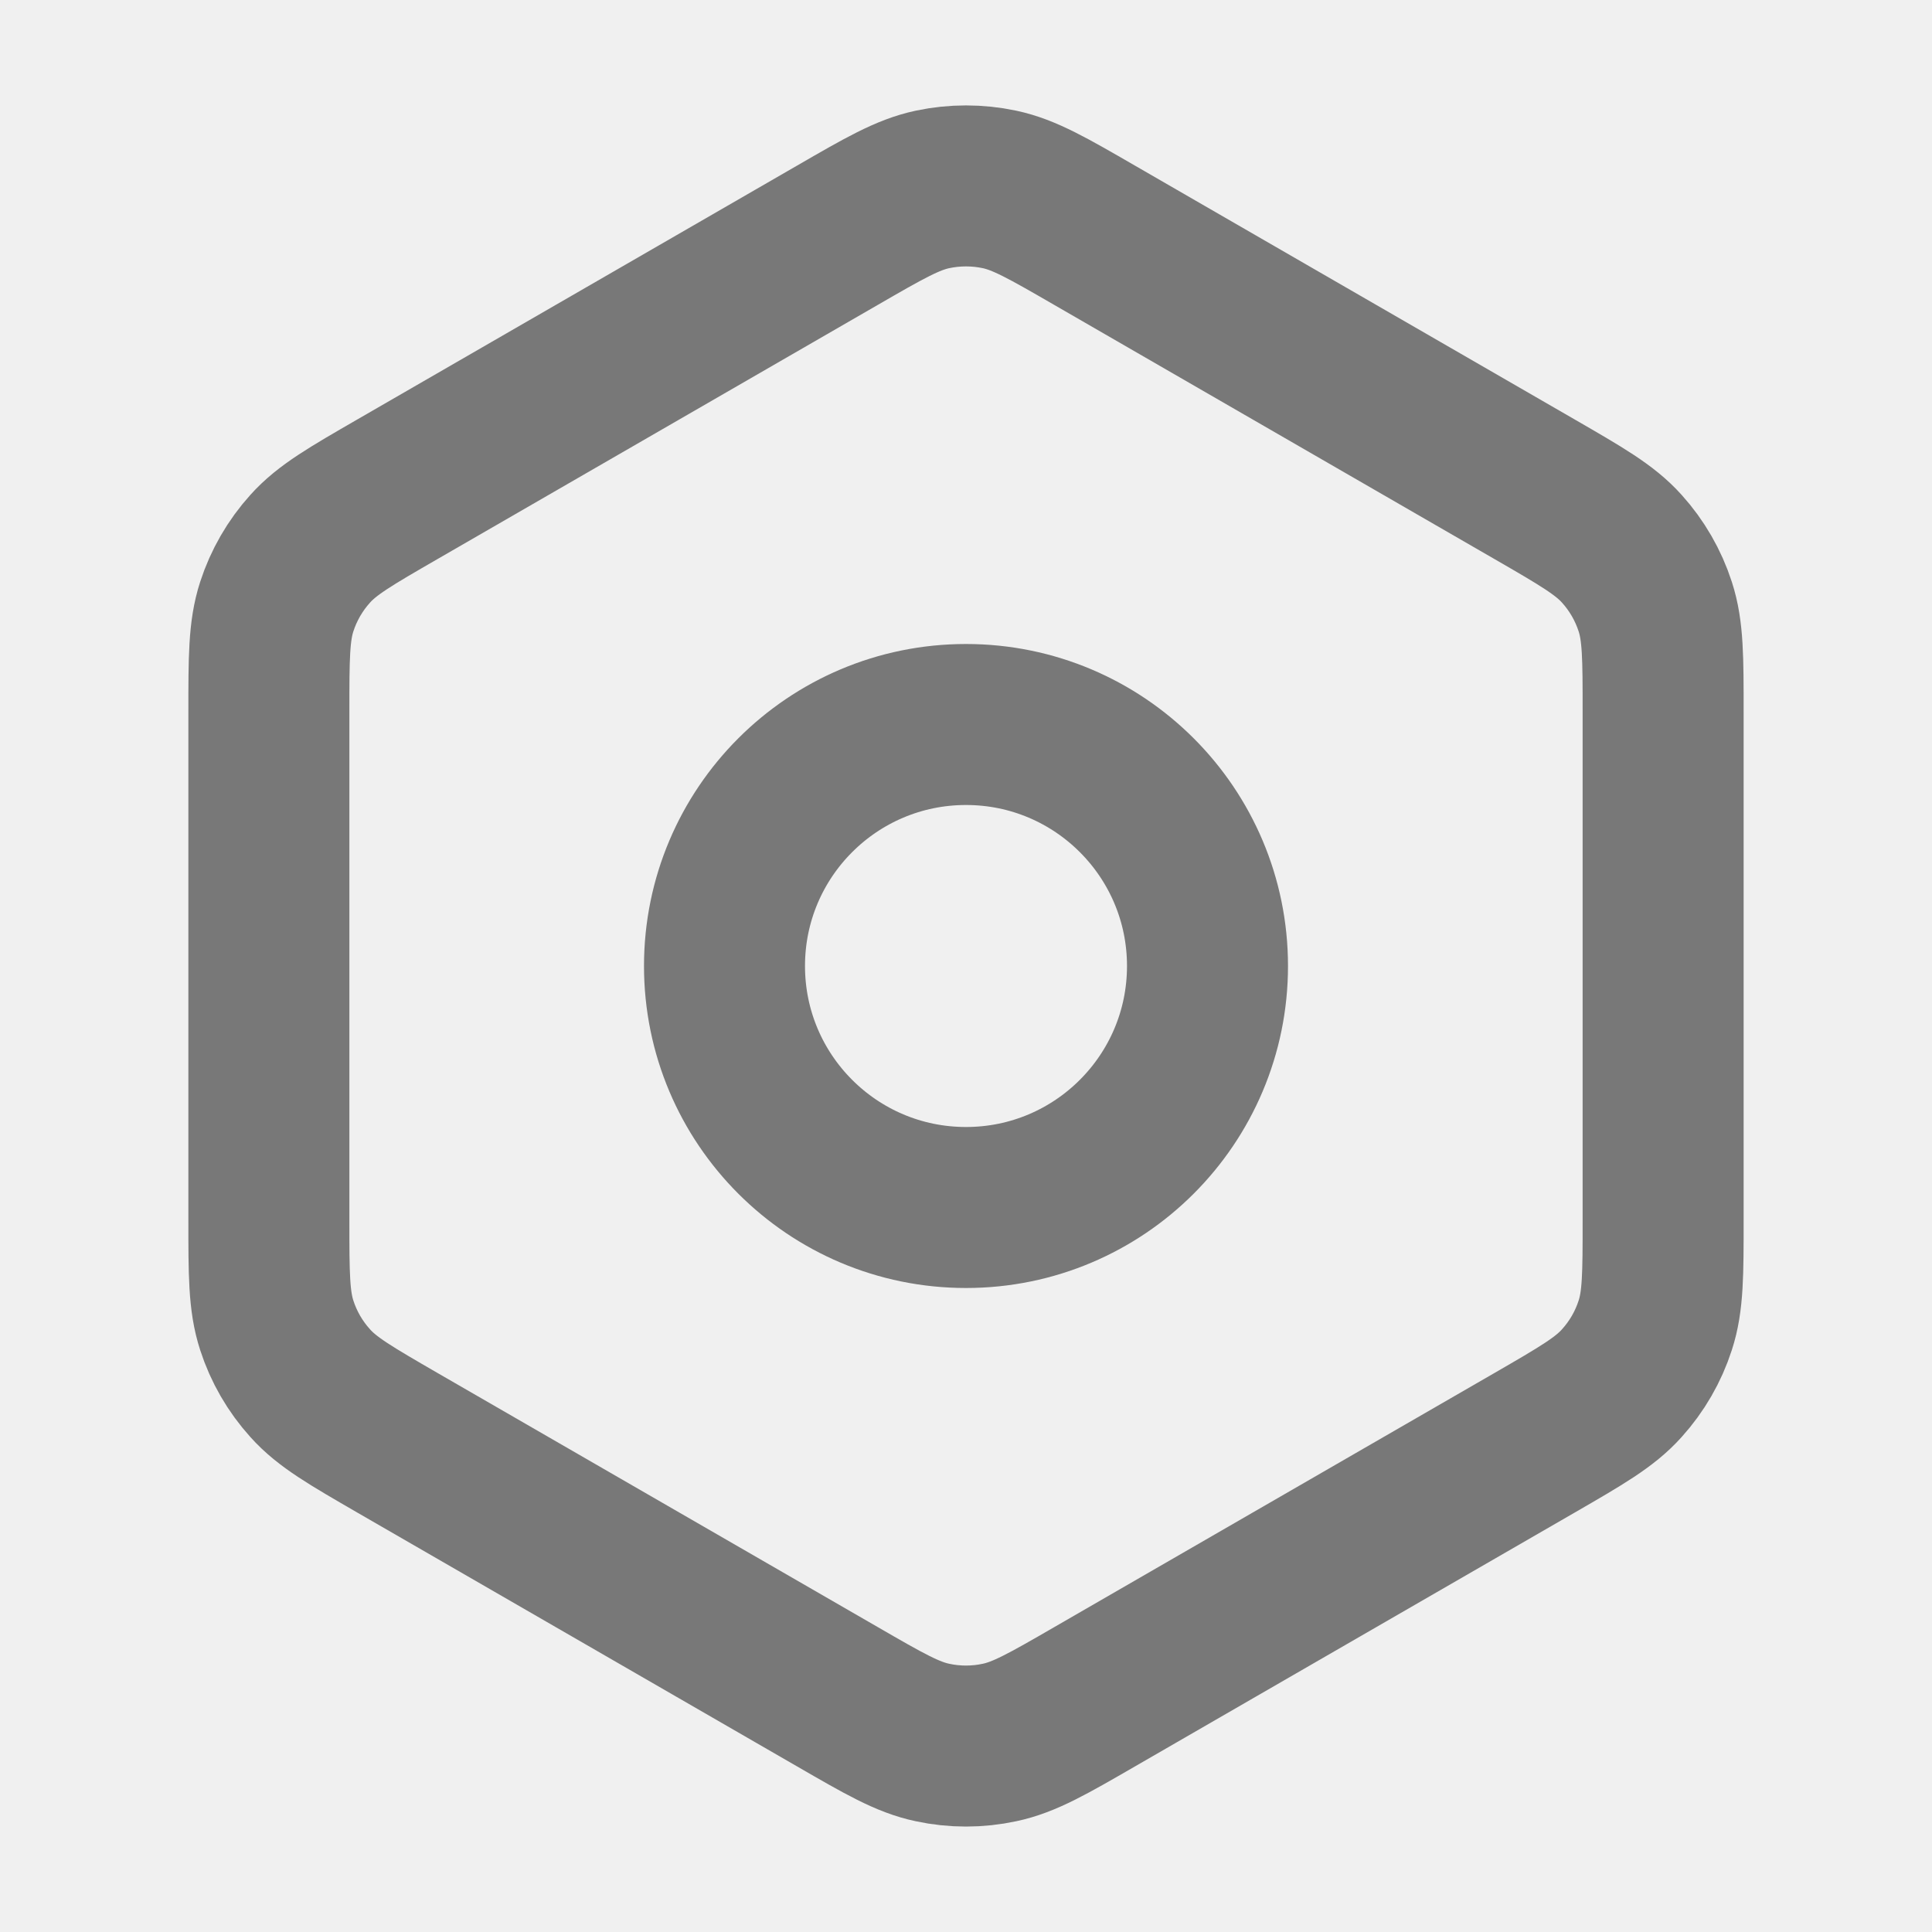
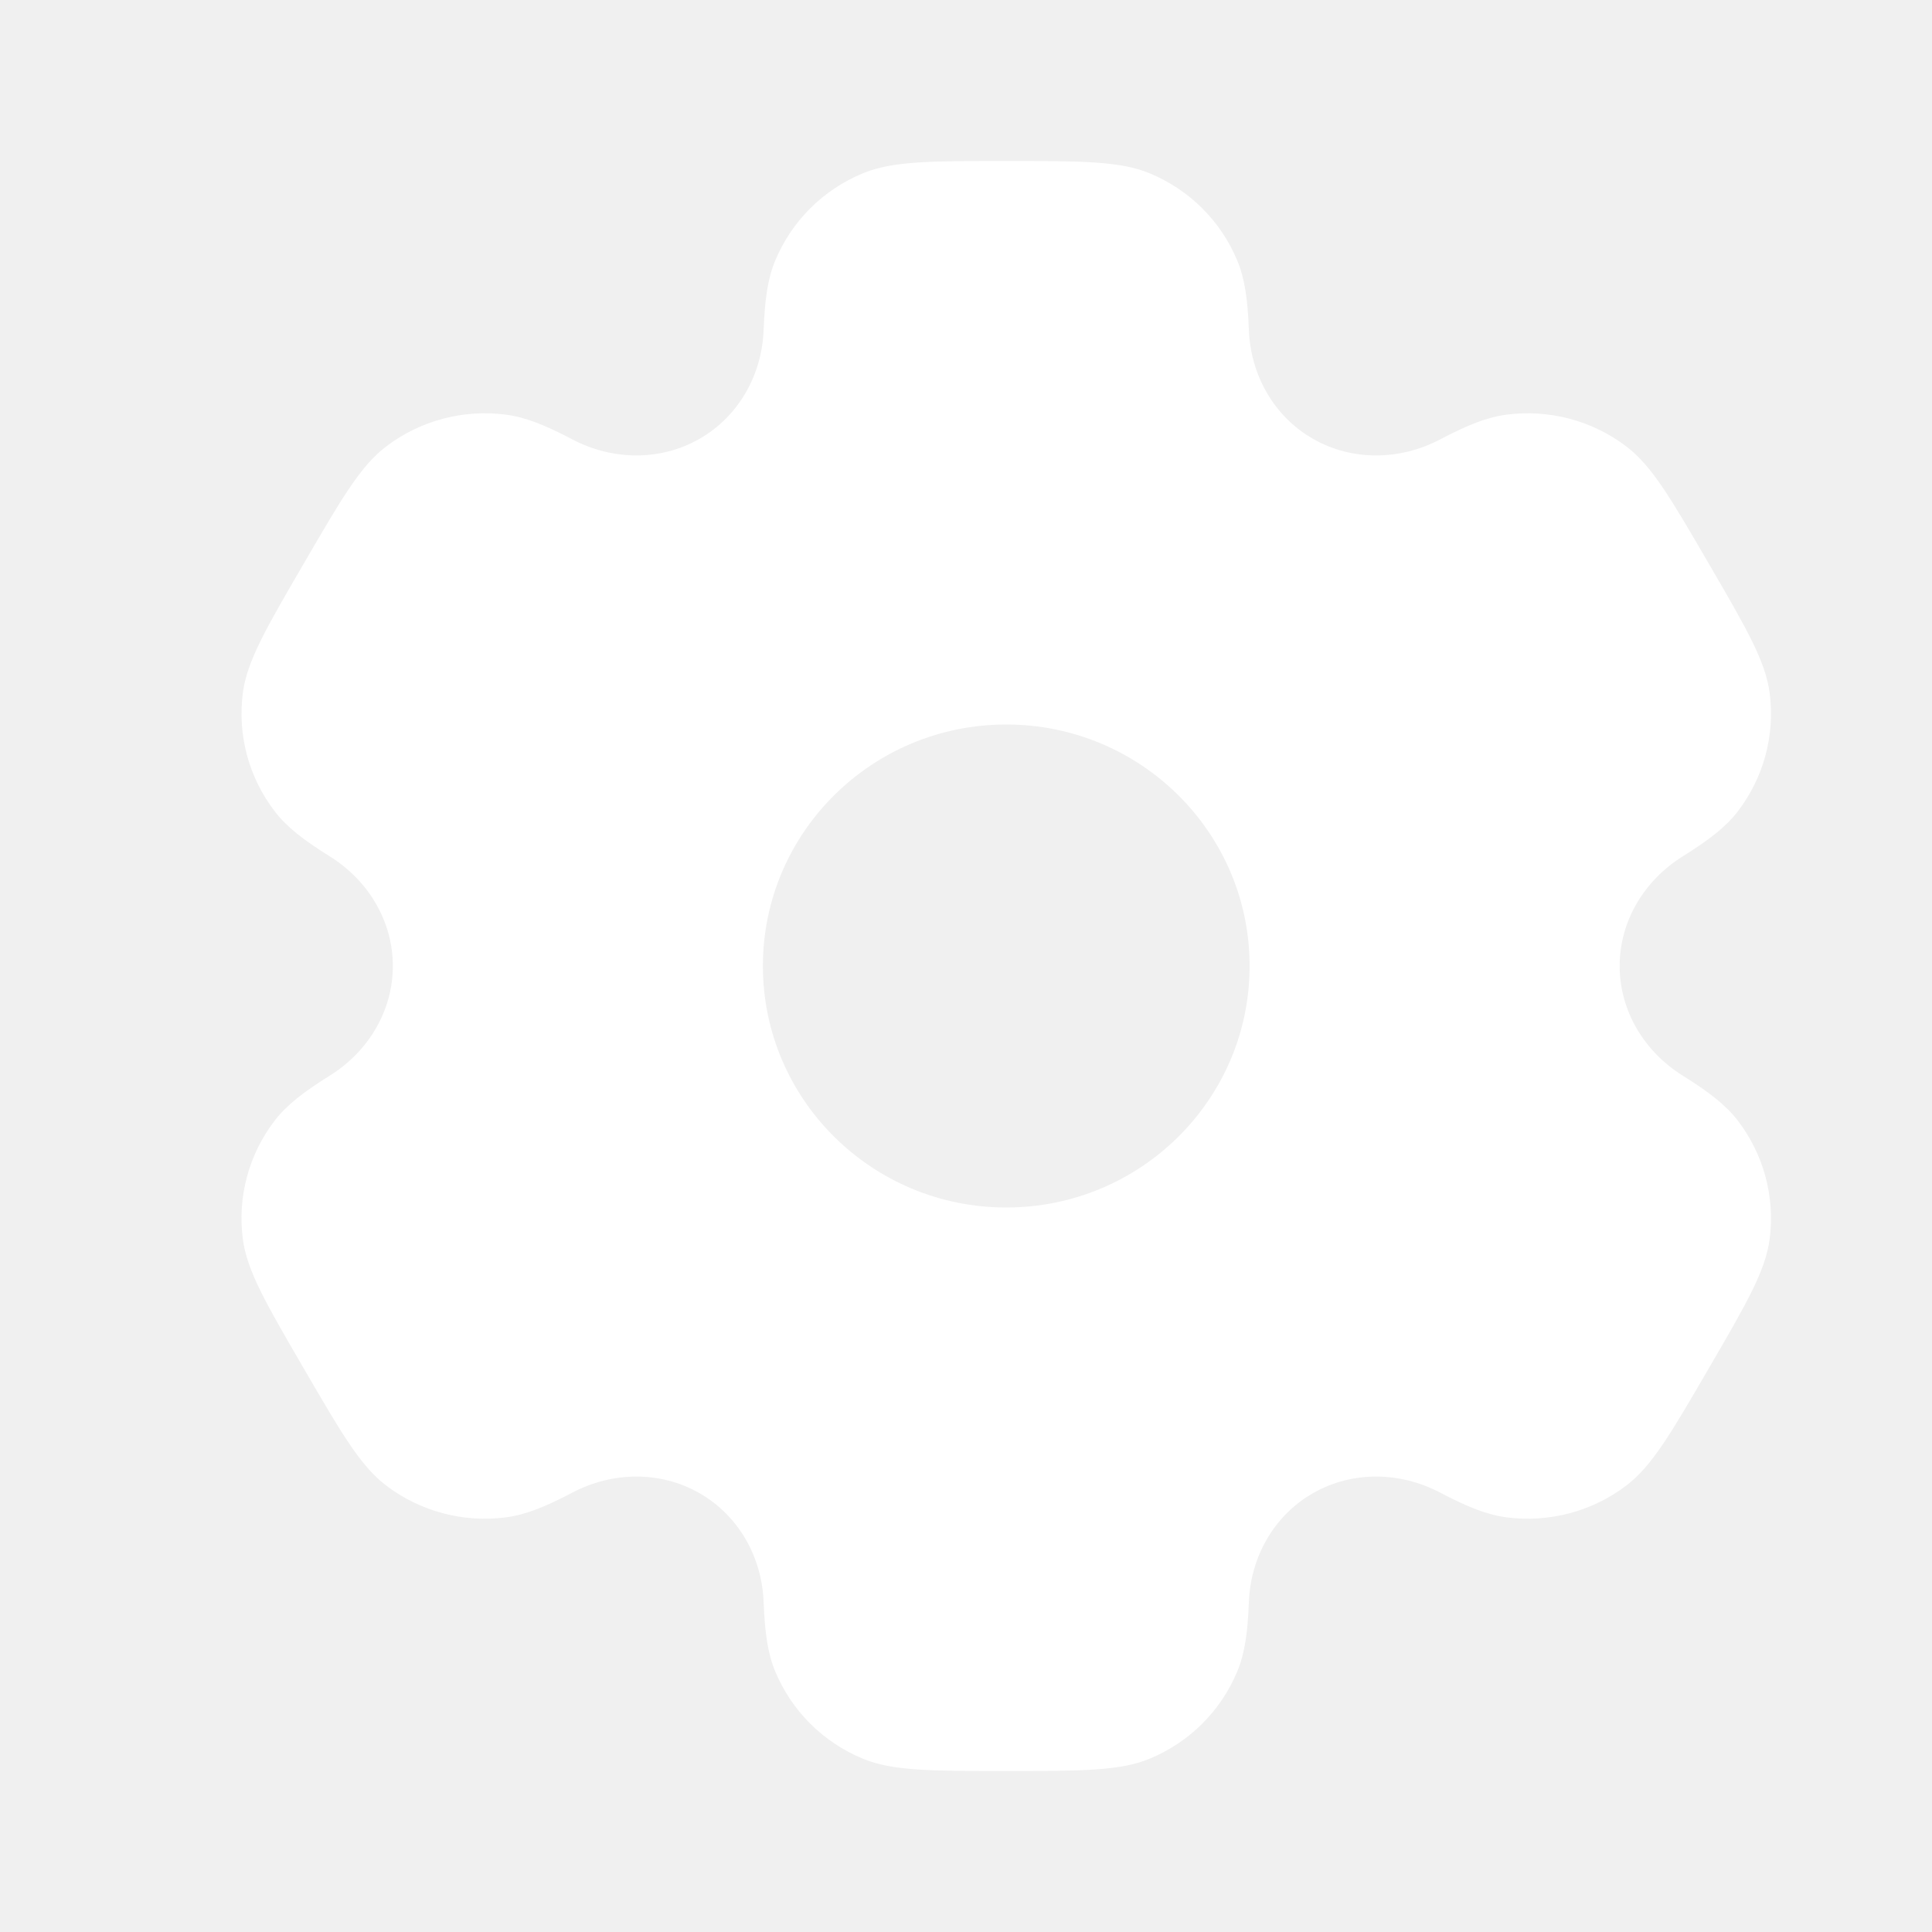
<svg xmlns="http://www.w3.org/2000/svg" width="800px" height="800px" viewBox="0 0 24 24" fill="none">
-   <g id="Interface / Settings_Future">
-     <g id="Vector">
-       <path d="M13.601 21.076L19.061 17.924C19.644 17.587 19.935 17.419 20.146 17.183C20.334 16.975 20.476 16.73 20.562 16.463C20.66 16.163 20.66 15.827 20.66 15.157V8.843C20.66 8.173 20.66 7.837 20.562 7.536C20.476 7.27 20.334 7.024 20.146 6.816C19.936 6.582 19.645 6.414 19.067 6.08L13.6 2.924C13.017 2.587 12.726 2.419 12.416 2.353C12.142 2.295 11.858 2.295 11.584 2.353C11.274 2.419 10.983 2.587 10.4 2.924L4.938 6.077C4.356 6.413 4.065 6.581 3.854 6.816C3.666 7.024 3.524 7.27 3.438 7.536C3.34 7.838 3.34 8.174 3.34 8.847V15.152C3.34 15.825 3.34 16.162 3.438 16.463C3.524 16.73 3.666 16.975 3.854 17.183C4.065 17.419 4.357 17.587 4.939 17.924L10.4 21.076C10.983 21.413 11.274 21.581 11.584 21.646C11.858 21.705 12.142 21.705 12.416 21.646C12.726 21.581 13.018 21.413 13.601 21.076Z" stroke="rgba(120, 120, 120, 1)" stroke-width="2" stroke-linecap="round" stroke-linejoin="round" />
-       <path d="M9 12C9 13.657 10.343 15 12 15C13.657 15 15 13.657 15 12C15 10.343 13.657 9 12 9C10.343 9 9 10.343 9 12Z" stroke="rgba(120, 120, 120, 1)" stroke-width="2" stroke-linecap="round" stroke-linejoin="round" />
-     </g>
-   </g>
+   <path fill-rule="evenodd" clip-rule="evenodd" d="M14.279 2.152C13.909 2 13.439 2 12.5 2C11.561 2 11.091 2 10.721 2.152C10.227 2.355 9.835 2.745 9.631 3.235C9.537 3.458 9.501 3.719 9.486 4.098C9.465 4.656 9.177 5.172 8.69 5.451C8.203 5.73 7.609 5.72 7.111 5.459C6.773 5.281 6.528 5.183 6.286 5.151C5.756 5.082 5.22 5.224 4.796 5.547C4.478 5.789 4.243 6.193 3.774 7C3.304 7.807 3.07 8.21 3.017 8.605C2.948 9.131 3.091 9.663 3.417 10.084C3.565 10.276 3.774 10.437 4.098 10.639C4.574 10.936 4.88 11.442 4.88 12C4.88 12.558 4.574 13.064 4.098 13.361C3.774 13.563 3.565 13.724 3.416 13.916C3.091 14.337 2.947 14.869 3.017 15.395C3.07 15.789 3.304 16.193 3.774 17C4.243 17.807 4.478 18.211 4.796 18.453C5.22 18.776 5.756 18.918 6.286 18.849C6.528 18.817 6.773 18.719 7.111 18.541C7.609 18.28 8.203 18.27 8.69 18.549C9.177 18.828 9.465 19.344 9.486 19.902C9.501 20.282 9.537 20.542 9.631 20.765C9.835 21.255 10.227 21.645 10.721 21.848C11.091 22 11.561 22 12.5 22C13.439 22 13.909 22 14.279 21.848C14.773 21.645 15.165 21.255 15.369 20.765C15.463 20.542 15.499 20.282 15.514 19.902C15.535 19.344 15.823 18.828 16.31 18.549C16.797 18.27 17.391 18.28 17.889 18.541C18.227 18.719 18.472 18.817 18.714 18.849C19.244 18.918 19.78 18.776 20.204 18.453C20.522 18.21 20.757 17.807 21.226 17C21.696 16.193 21.93 15.789 21.983 15.395C22.052 14.869 21.909 14.337 21.584 13.916C21.435 13.724 21.226 13.563 20.902 13.361C20.426 13.064 20.12 12.558 20.12 12C20.12 11.442 20.426 10.936 20.902 10.639C21.226 10.437 21.435 10.276 21.584 10.084C21.909 9.663 22.052 9.131 21.983 8.605C21.93 8.211 21.696 7.807 21.226 7C20.757 6.193 20.522 5.789 20.204 5.547C19.78 5.224 19.244 5.082 18.714 5.151C18.472 5.183 18.227 5.281 17.889 5.459C17.392 5.72 16.797 5.73 16.31 5.451C15.823 5.172 15.535 4.656 15.514 4.098C15.499 3.718 15.463 3.458 15.369 3.235C15.165 2.745 14.773 2.355 14.279 2.152ZM12.5 15C14.169 15 15.523 13.657 15.523 12C15.523 10.343 14.169 9 12.5 9C10.831 9 9.477 10.343 9.477 12C9.477 13.657 10.831 15 12.5 15Z" fill="#FFFFFF" />
</svg>
